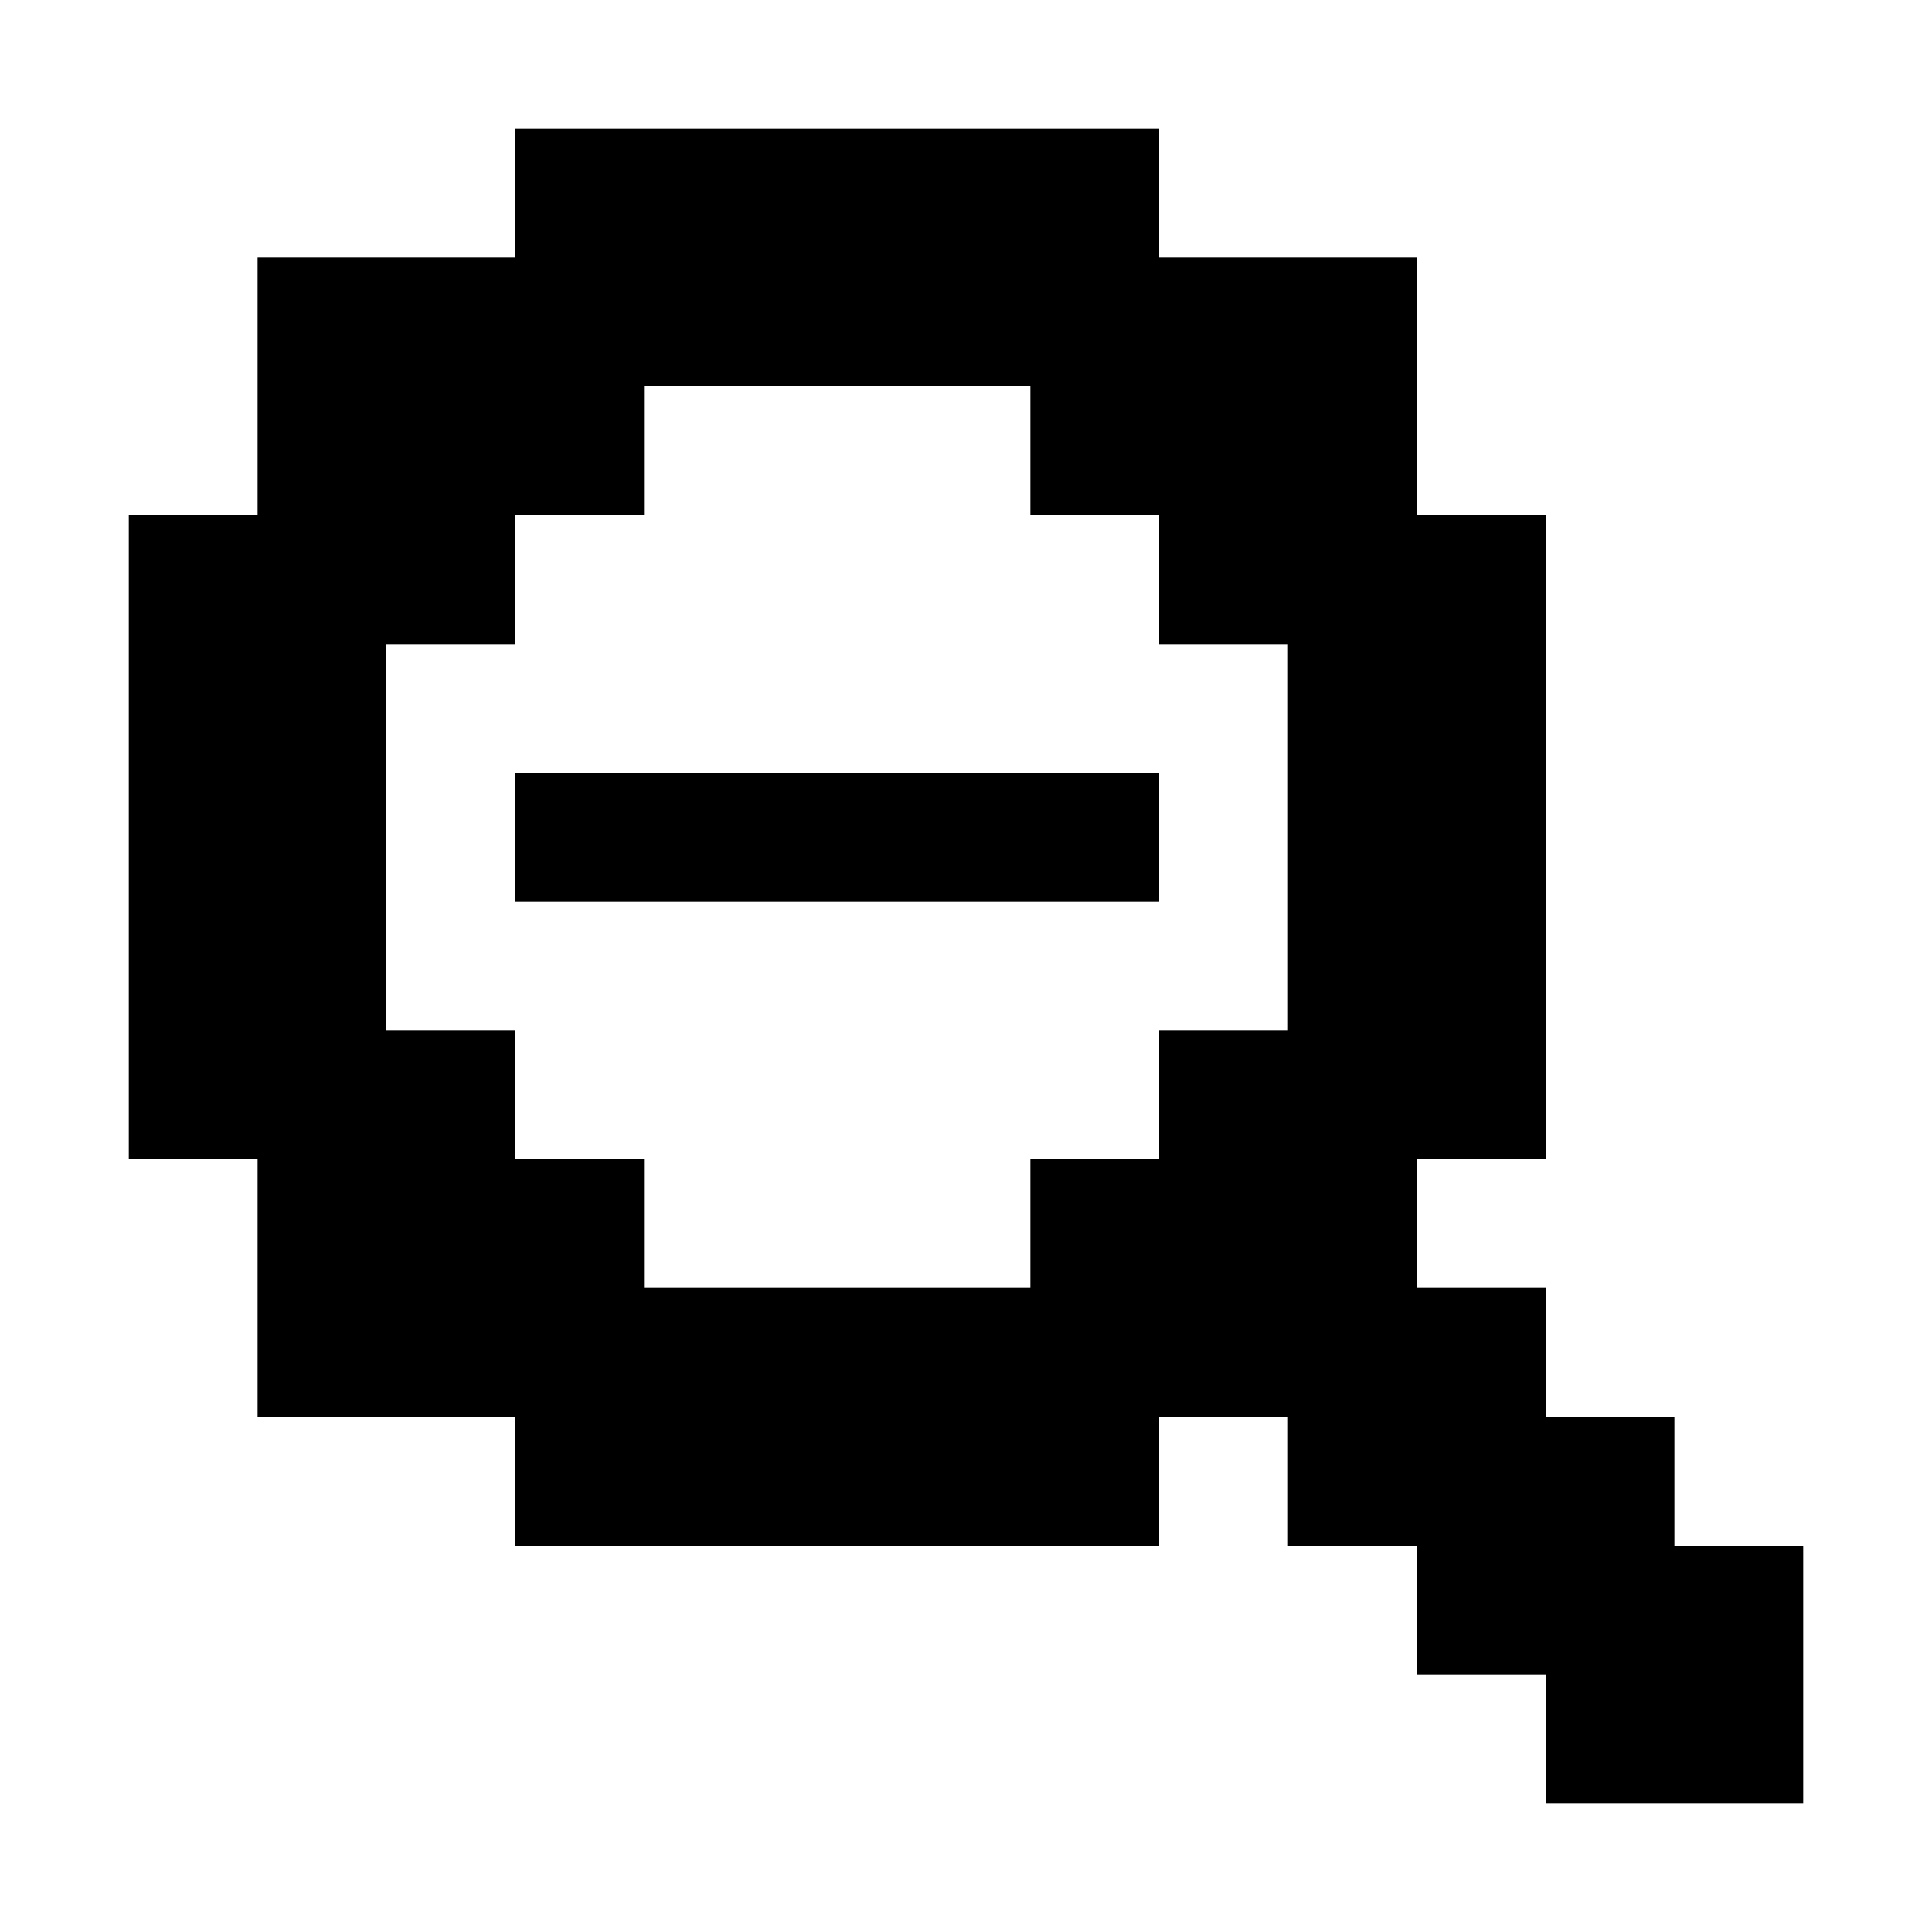
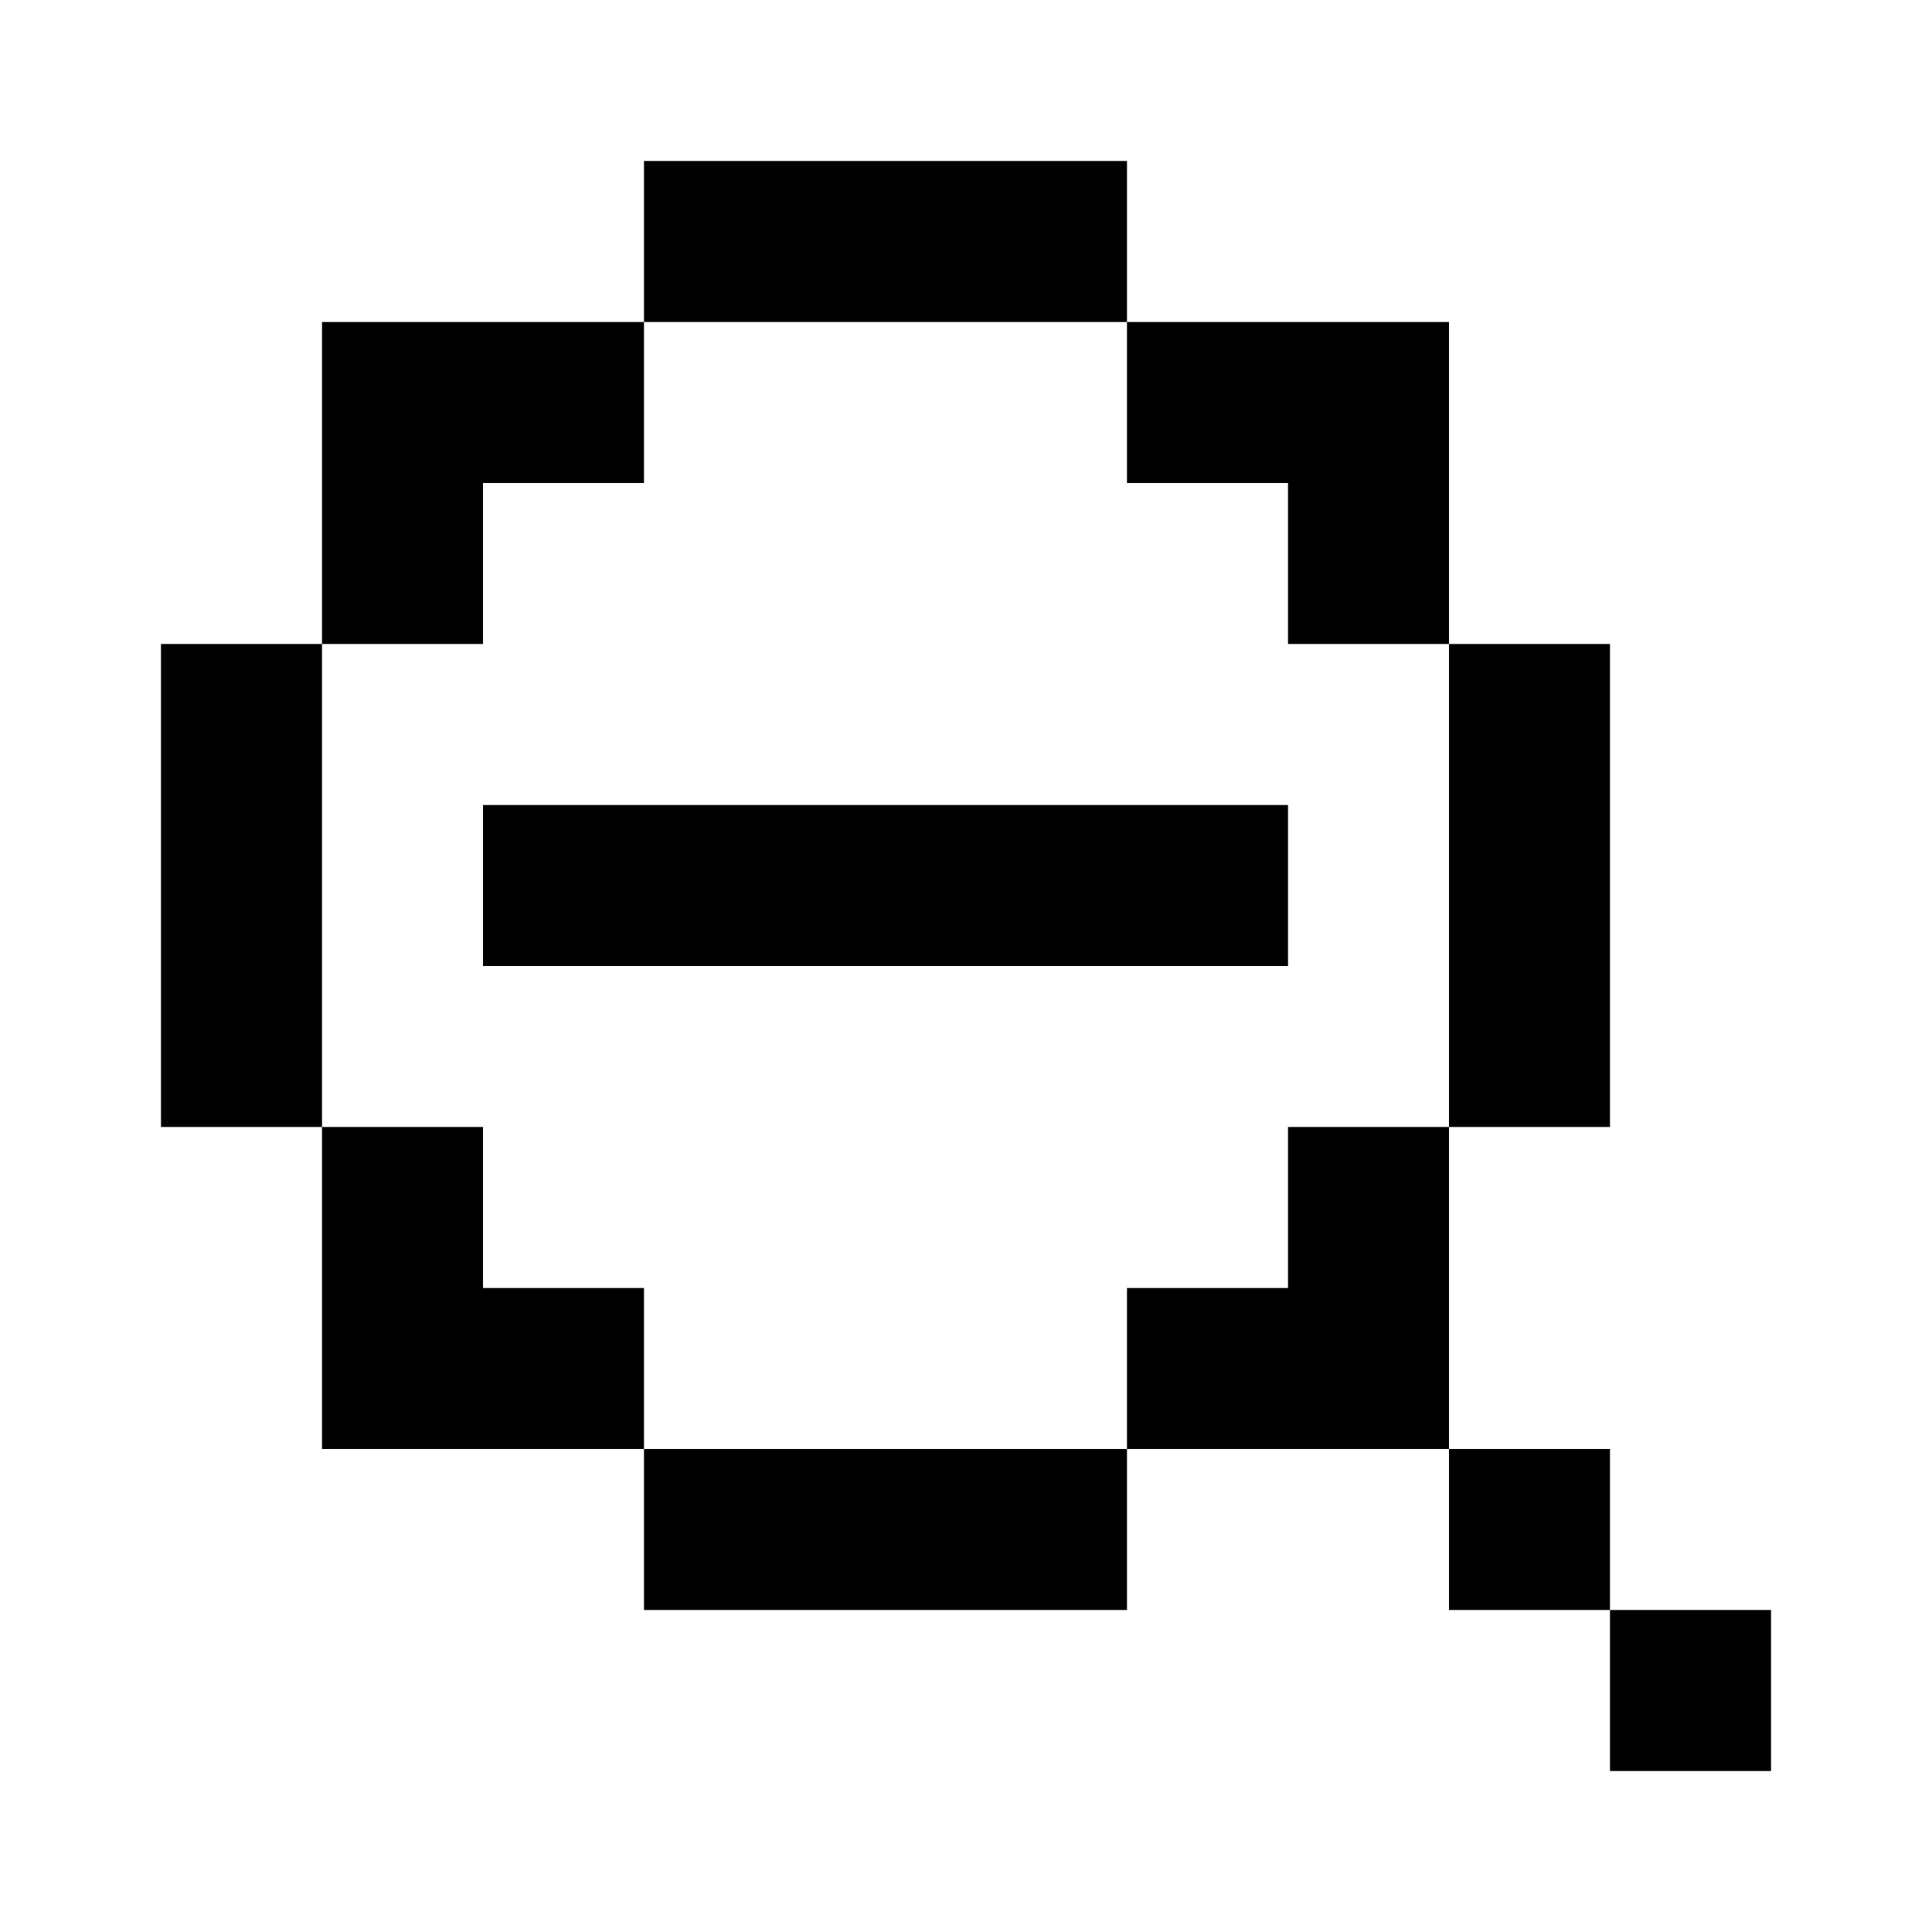
- <svg xmlns="http://www.w3.org/2000/svg" viewBox="0 0 450 450">
-   <path d="M120 30h150v30h60v60h30v150h-30v30h30v30h30v30h30v60h-60v-30h-30v-30h-30v-30h-30v30h-150v-30h-60v-60h-30v-150h30v-60h60zM150 90v30h-30v30h-30v90h30v30h30v30h90v-30h30v-30h30v-90h-30v-30h-30v-30zM150 180h120v30h-150v-30z" fill="currentColor" />
+ <svg xmlns="http://www.w3.org/2000/svg" viewBox="0 0 360 360">
+   <path d="M120 30h90v30h-90zM120 90h-30v30h-30v-60h60zM240 60h30v60h-30v-30h-30v-30zM60 150v60h-30v-90h30zM300 120v90h-30v-90zM120 150h120v30h-150v-30zM90 210v30h30v30h-60v-60zM270 240v30h-60v-30h30v-30h30zM150 270h60v30h-90v-30zM300 270v30h-30v-30zM330 300v30h-30v-30z" fill="currentColor" />
</svg>
